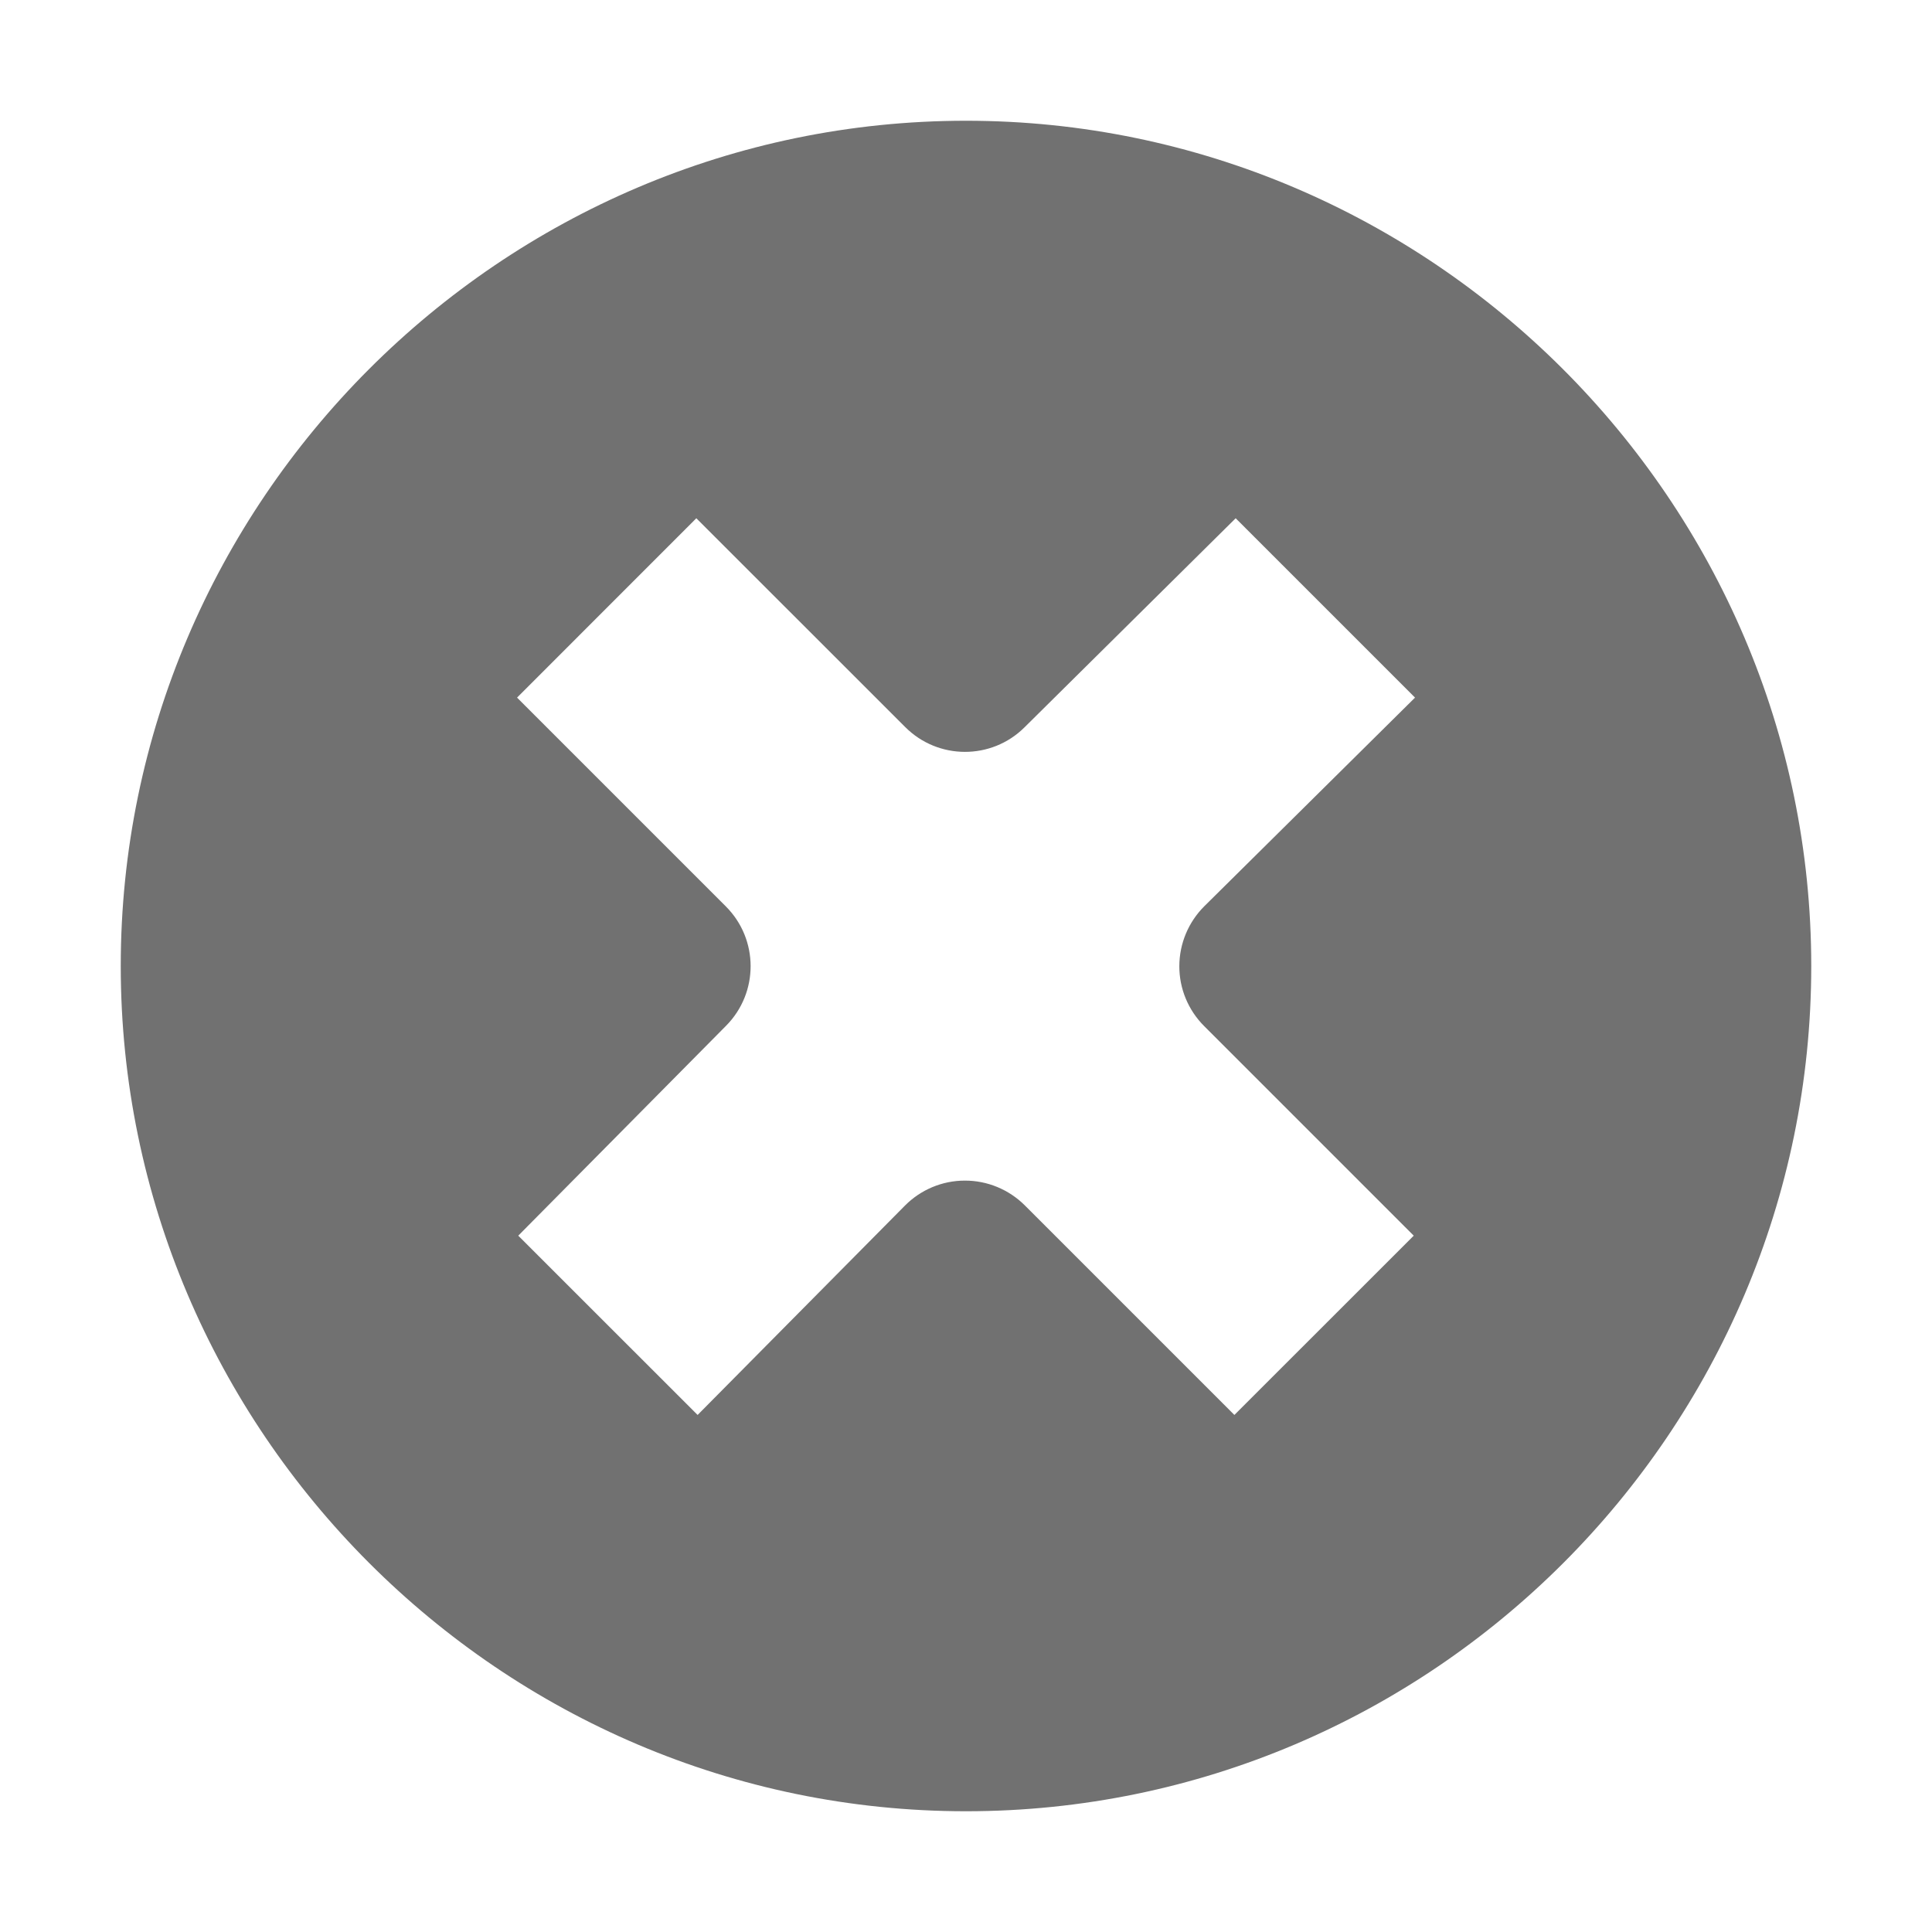
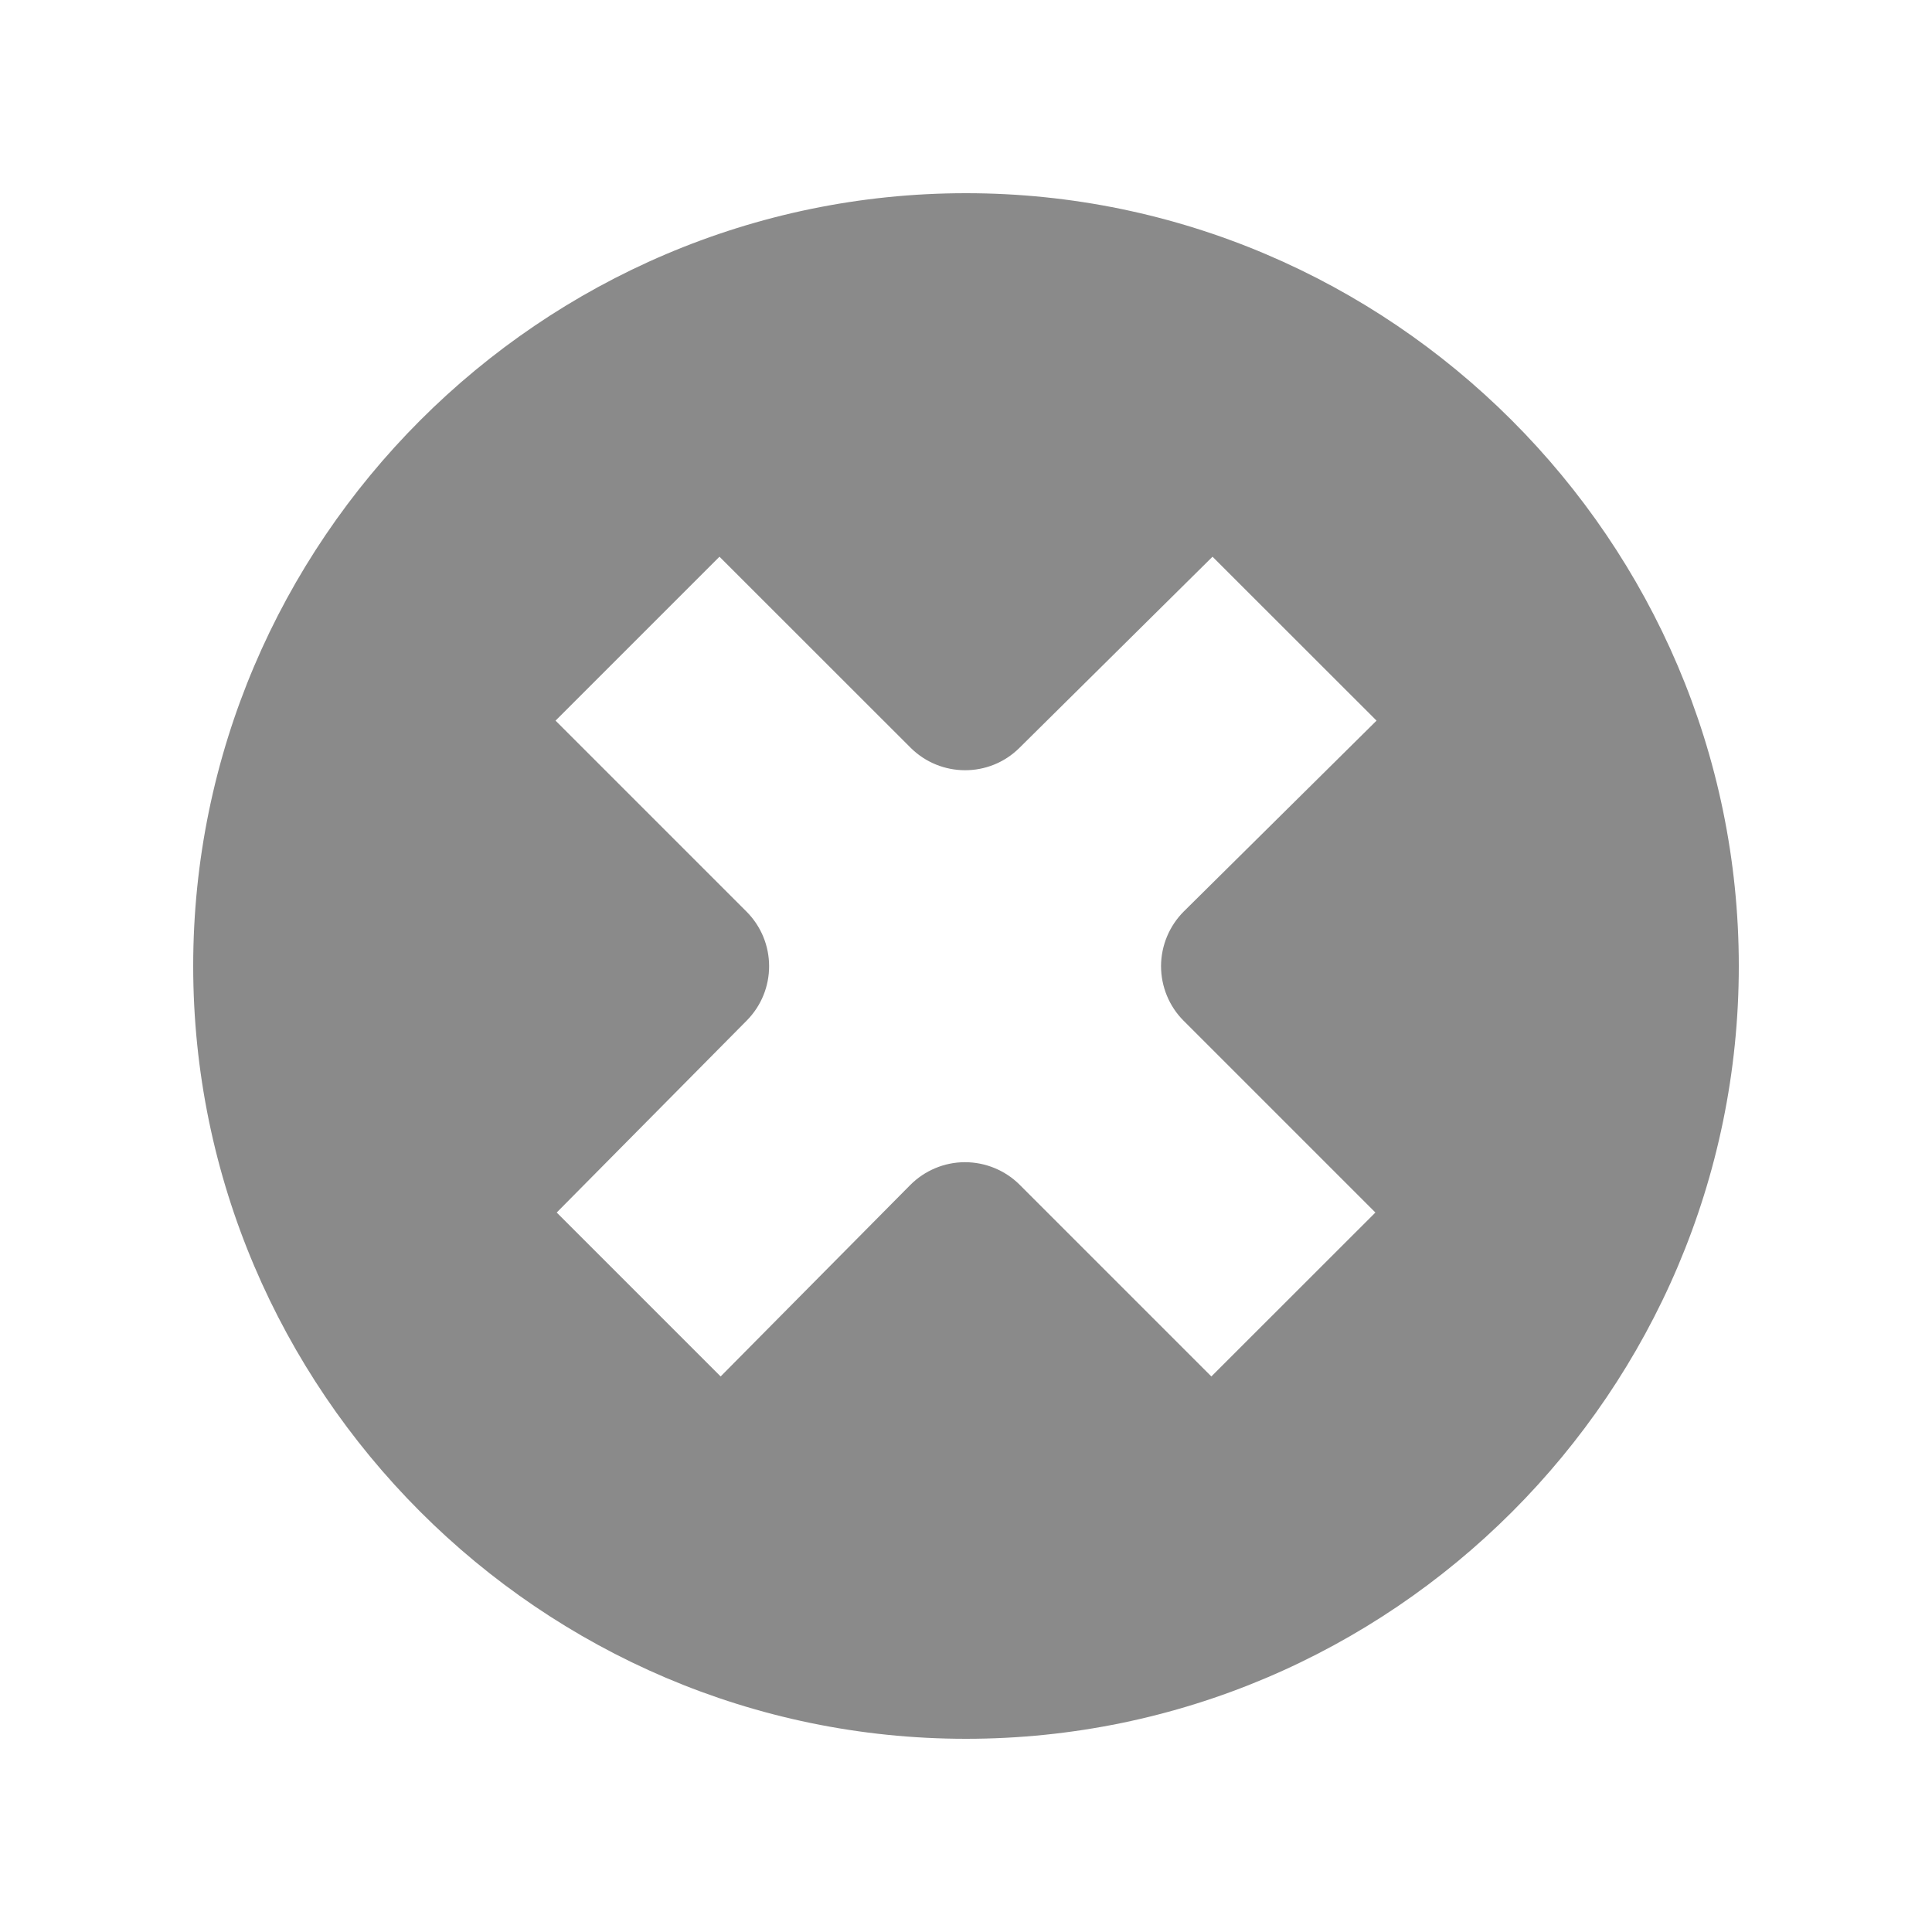
- <svg xmlns="http://www.w3.org/2000/svg" width="24px" height="24px" viewBox="0 0 24 24" version="1.1">
-   <path d="M12,1.5 C6.218,1.5 1.5,6.235 1.5,12 C1.5,17.765 6.218,22.5 12,22.5 C17.782,22.5 22.5,17.782 22.5,12 C22.5,6.218 17.765,1.5 12,1.5 L12,1.5 Z M11.245,9.032 C11.653,9.441 12.316,9.443 12.726,9.036 C13.774,7.998 15.35,6.438 15.35,6.438 L17.578,8.666 C17.578,8.666 16.01,10.218 14.961,11.257 C14.763,11.454 14.651,11.721 14.65,12.001 C14.649,12.28 14.76,12.548 14.958,12.746 C16.006,13.794 17.562,15.35 17.562,15.35 L15.334,17.577 C15.334,17.577 13.778,16.021 12.73,14.973 C12.532,14.776 12.264,14.665 11.985,14.666 C11.706,14.666 11.438,14.778 11.241,14.977 C10.202,16.025 8.666,17.577 8.666,17.577 L6.438,15.35 C6.438,15.35 7.982,13.79 9.02,12.742 C9.427,12.331 9.426,11.669 9.017,11.26 C7.978,10.222 6.423,8.666 6.423,8.666 L8.65,6.438 C8.65,6.438 10.206,7.994 11.245,9.032 L11.245,9.032 Z" fill-rule="evenodd" fill="#717171" />
+ <svg xmlns="http://www.w3.org/2000/svg" width="20" height="20" viewBox="0 0 20 20" fill="none">
+   <path fill-rule="evenodd" clip-rule="evenodd" d="M10 2C5.595 2 2 5.608 2 10C2 14.392 5.595 18 10 18C14.405 18 18 14.405 18 10C18 5.595 14.392 2 10 2ZM9.425 7.739C9.736 8.05 10.241 8.052 10.553 7.742C11.352 6.951 12.552 5.763 12.552 5.763L14.25 7.46C14.25 7.46 13.055 8.642 12.256 9.434C12.105 9.584 12.02 9.788 12.019 10C12.019 10.213 12.103 10.418 12.254 10.568C13.052 11.367 14.238 12.552 14.238 12.552L12.54 14.249C12.54 14.249 11.355 13.064 10.556 12.265C10.406 12.115 10.201 12.031 9.989 12.031C9.776 12.031 9.572 12.117 9.422 12.268C8.63 13.067 7.46 14.249 7.46 14.249L5.763 12.552C5.763 12.552 6.939 11.364 7.73 10.565C8.04 10.252 8.039 9.748 7.727 9.436C6.936 8.645 5.751 7.46 5.751 7.46L7.448 5.763C7.448 5.763 8.633 6.948 9.425 7.739Z" fill="#8A8A8A" />
</svg>
